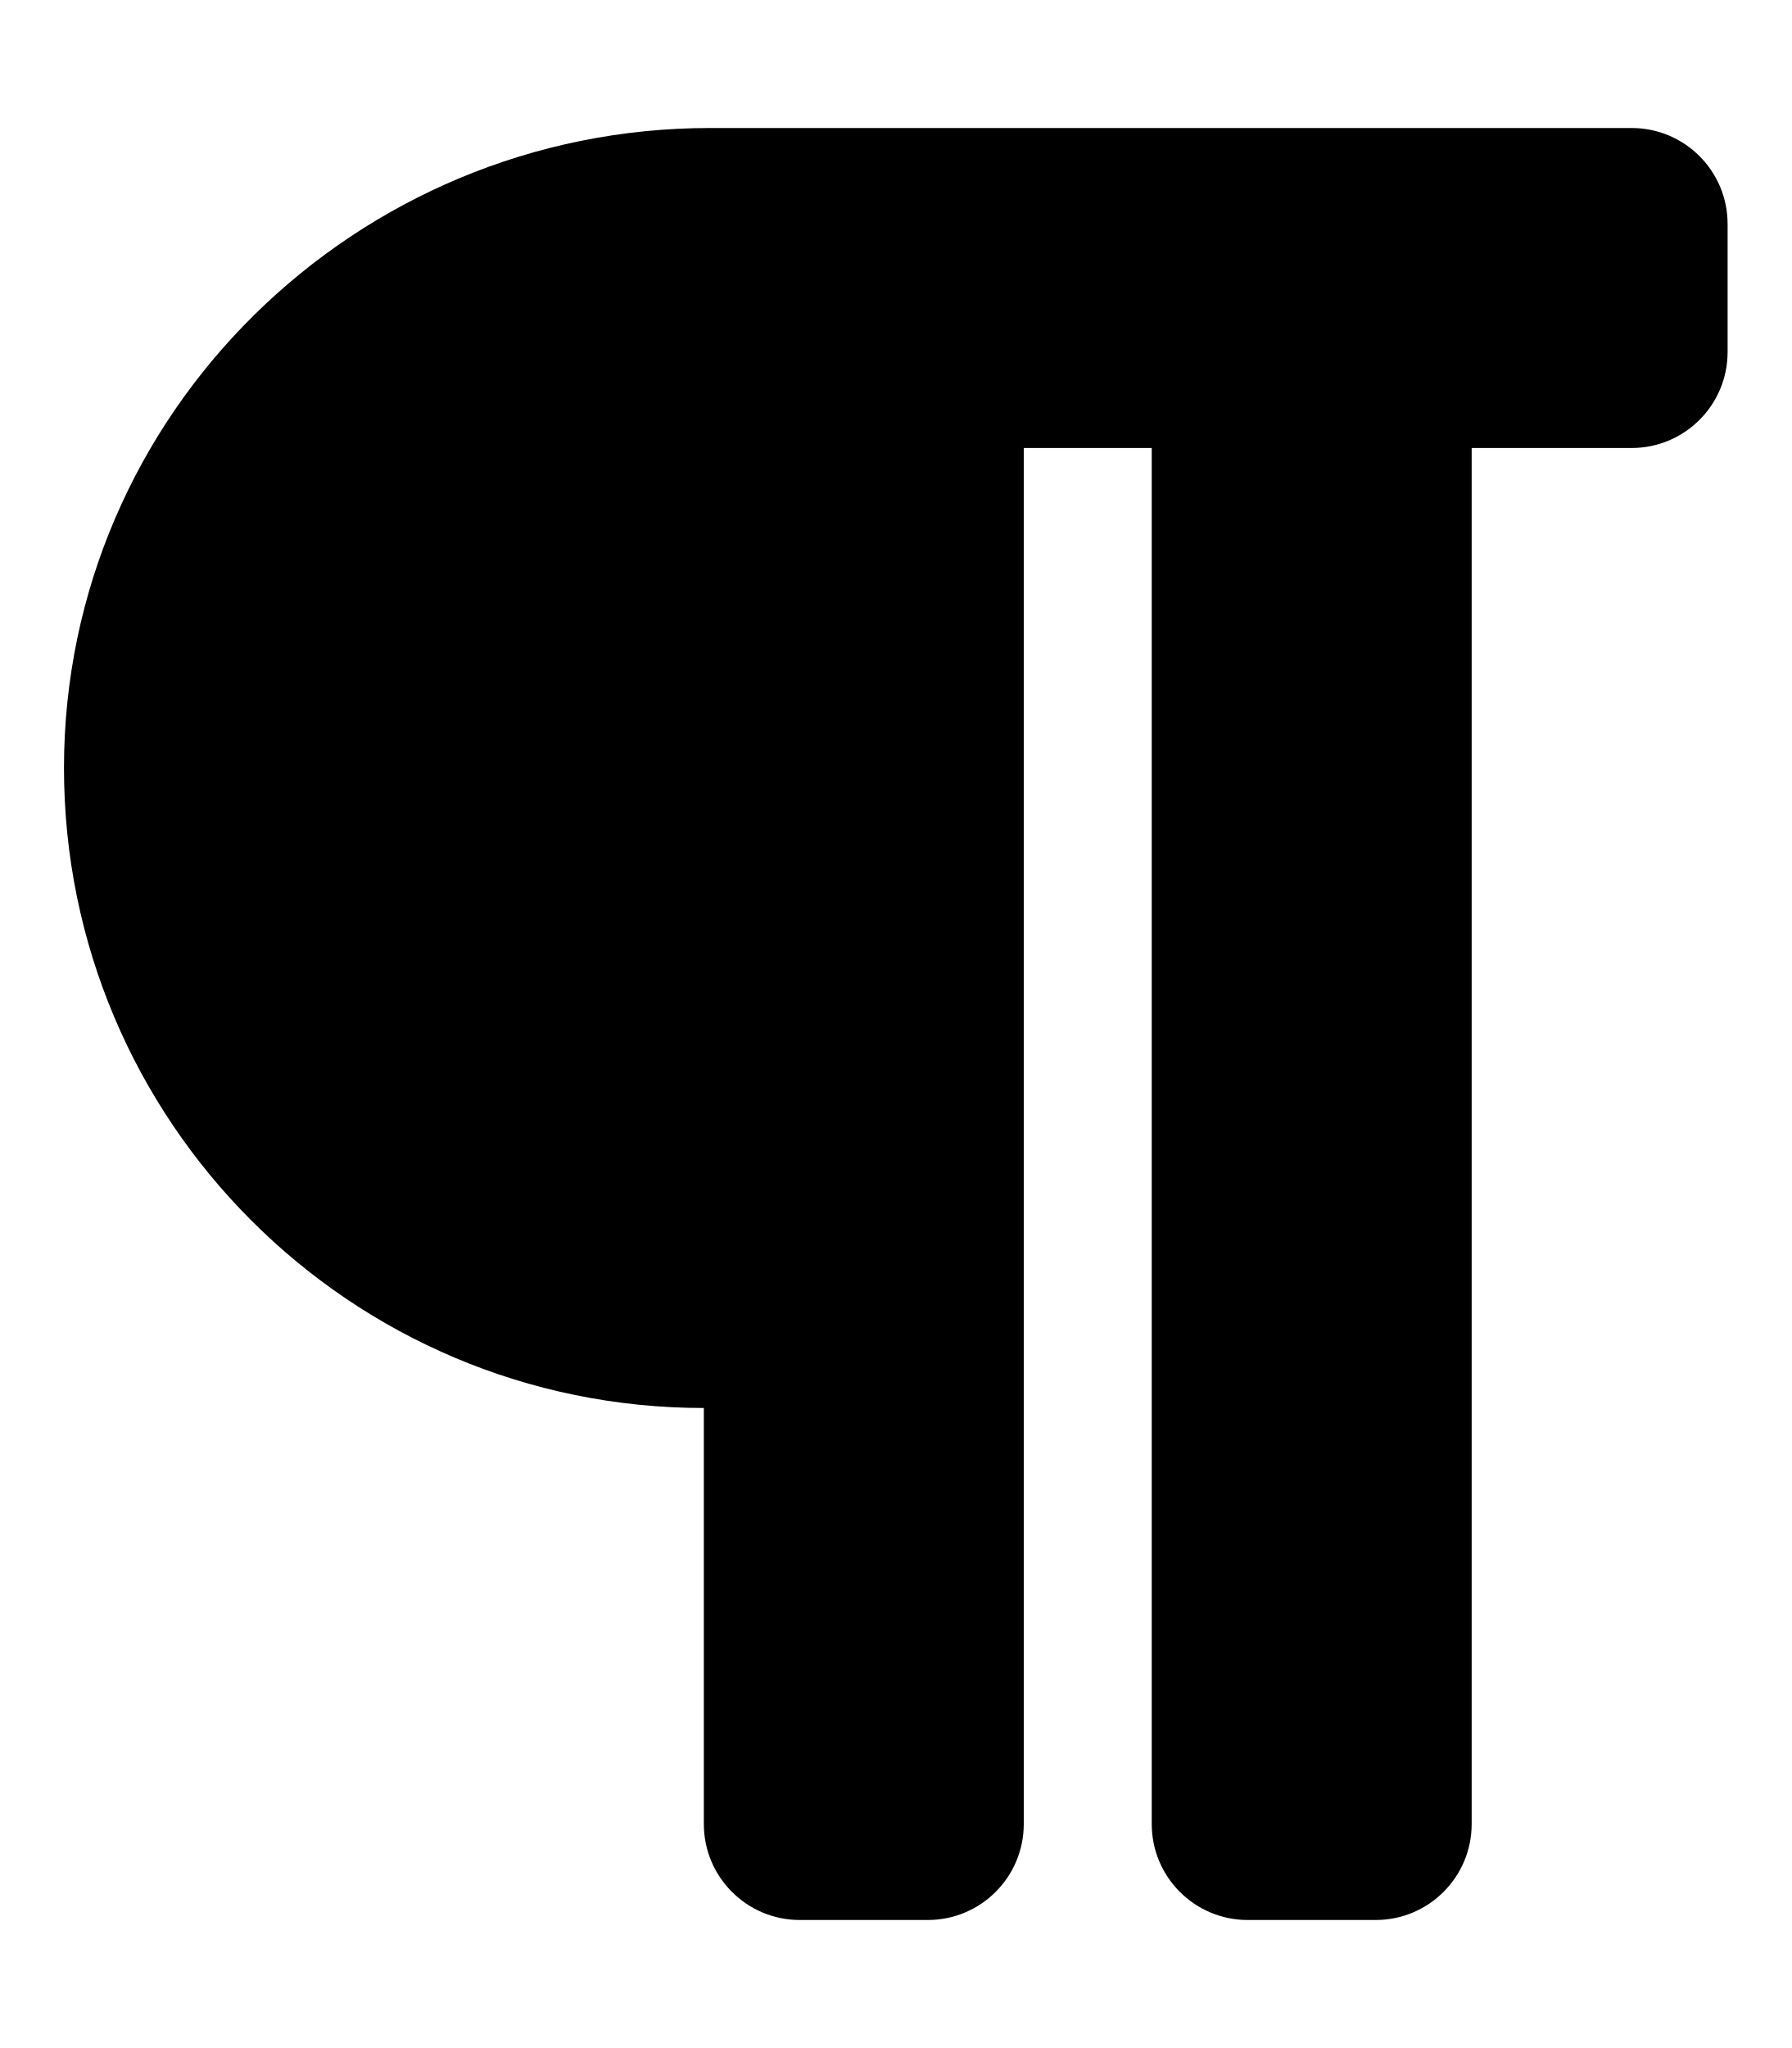
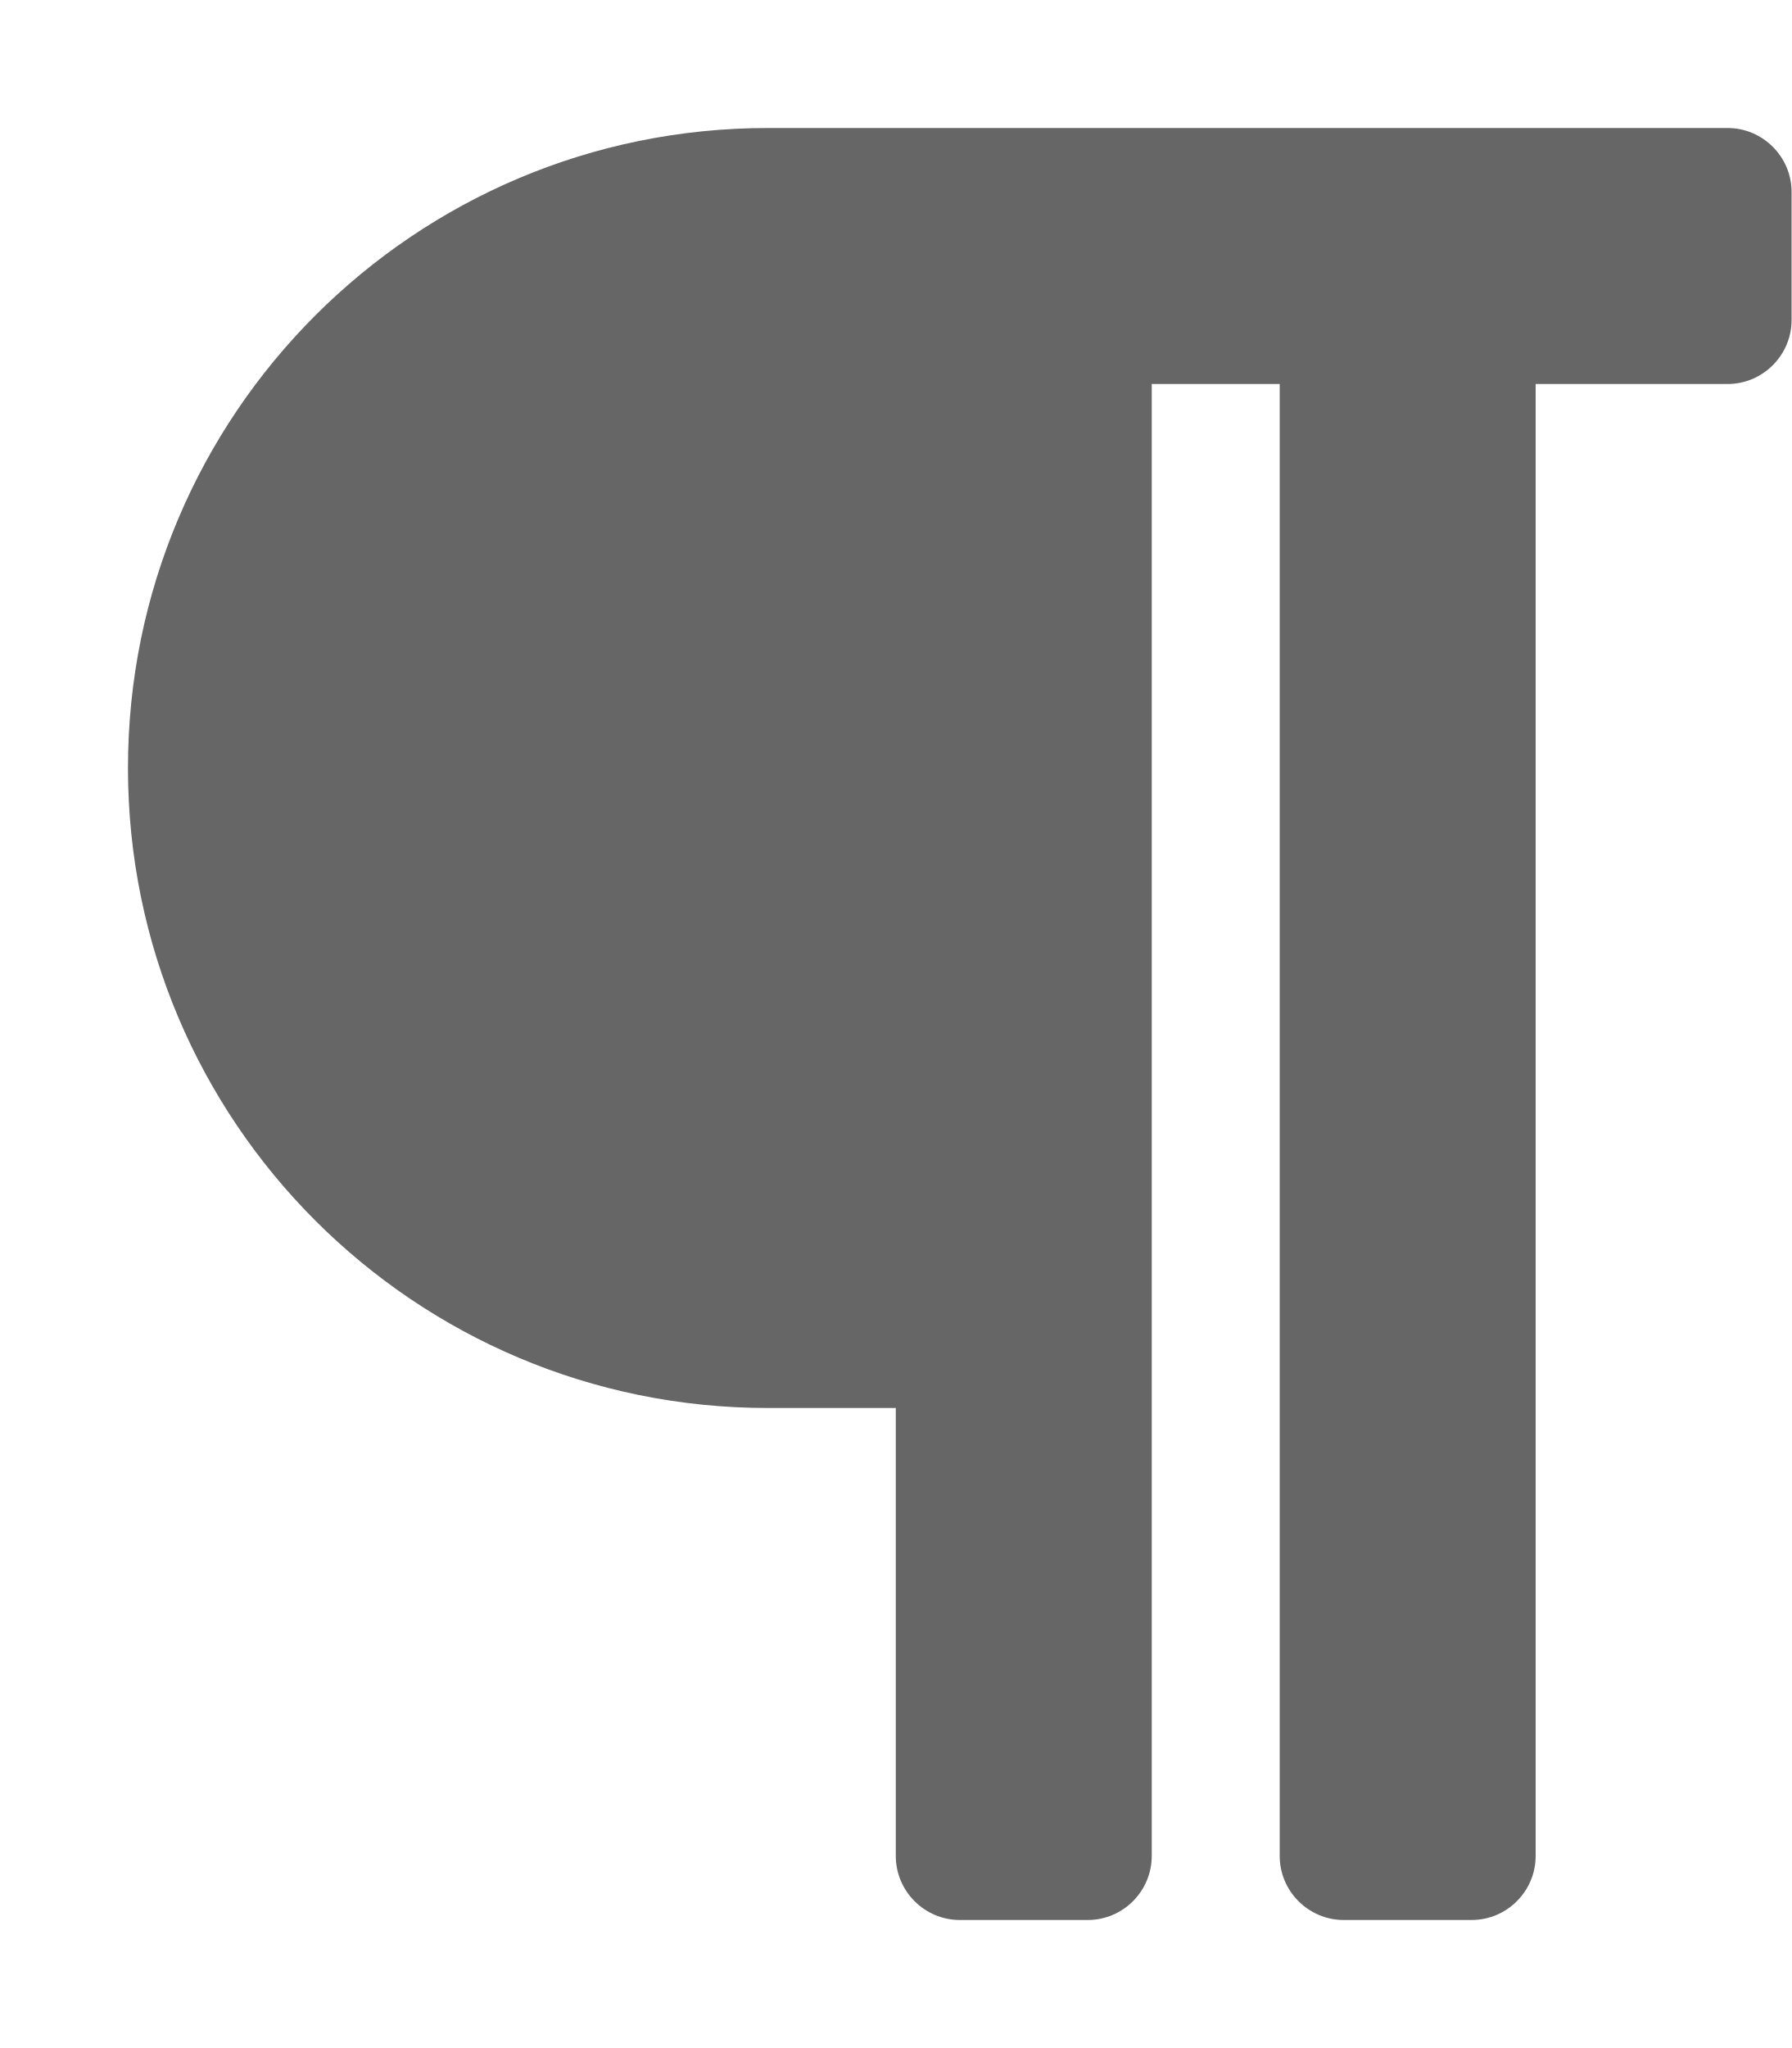
- <svg xmlns="http://www.w3.org/2000/svg" viewBox="0 0 448 512">
-   <path d="M408 32H177.531C88.948 32 16.045 103.335 16 191.918 15.956 280.321 87.607 352 176 352v104c0 13.255 10.745 24 24 24h32c13.255 0 24-10.745 24-24V112h32v344c0 13.255 10.745 24 24 24h32c13.255 0 24-10.745 24-24V112h40c13.255 0 24-10.745 24-24V56c0-13.255-10.745-24-24-24z" />
+ <svg xmlns="http://www.w3.org/2000/svg" version="1.1" id="レイヤー_1" focusable="false" x="0px" y="0px" viewBox="0 0 448 512" style="enable-background:new 0 0 448 512;" xml:space="preserve">
+   <style type="text/css">
+ 	.st0{fill:#666666;}
+ </style>
+   <path class="st0" d="M448,48v32c0,8.8-7.2,16-16,16h-48v368c0,8.8-7.2,16-16,16h-32c-8.8,0-16-7.2-16-16V96h-32v368  c0,8.8-7.2,16-16,16h-32c-8.8,0-16-7.2-16-16V352h-32c-88.4,0-160-71.6-160-160S103.6,32,192,32h240C440.8,32,448,39.2,448,48z" />
</svg>
